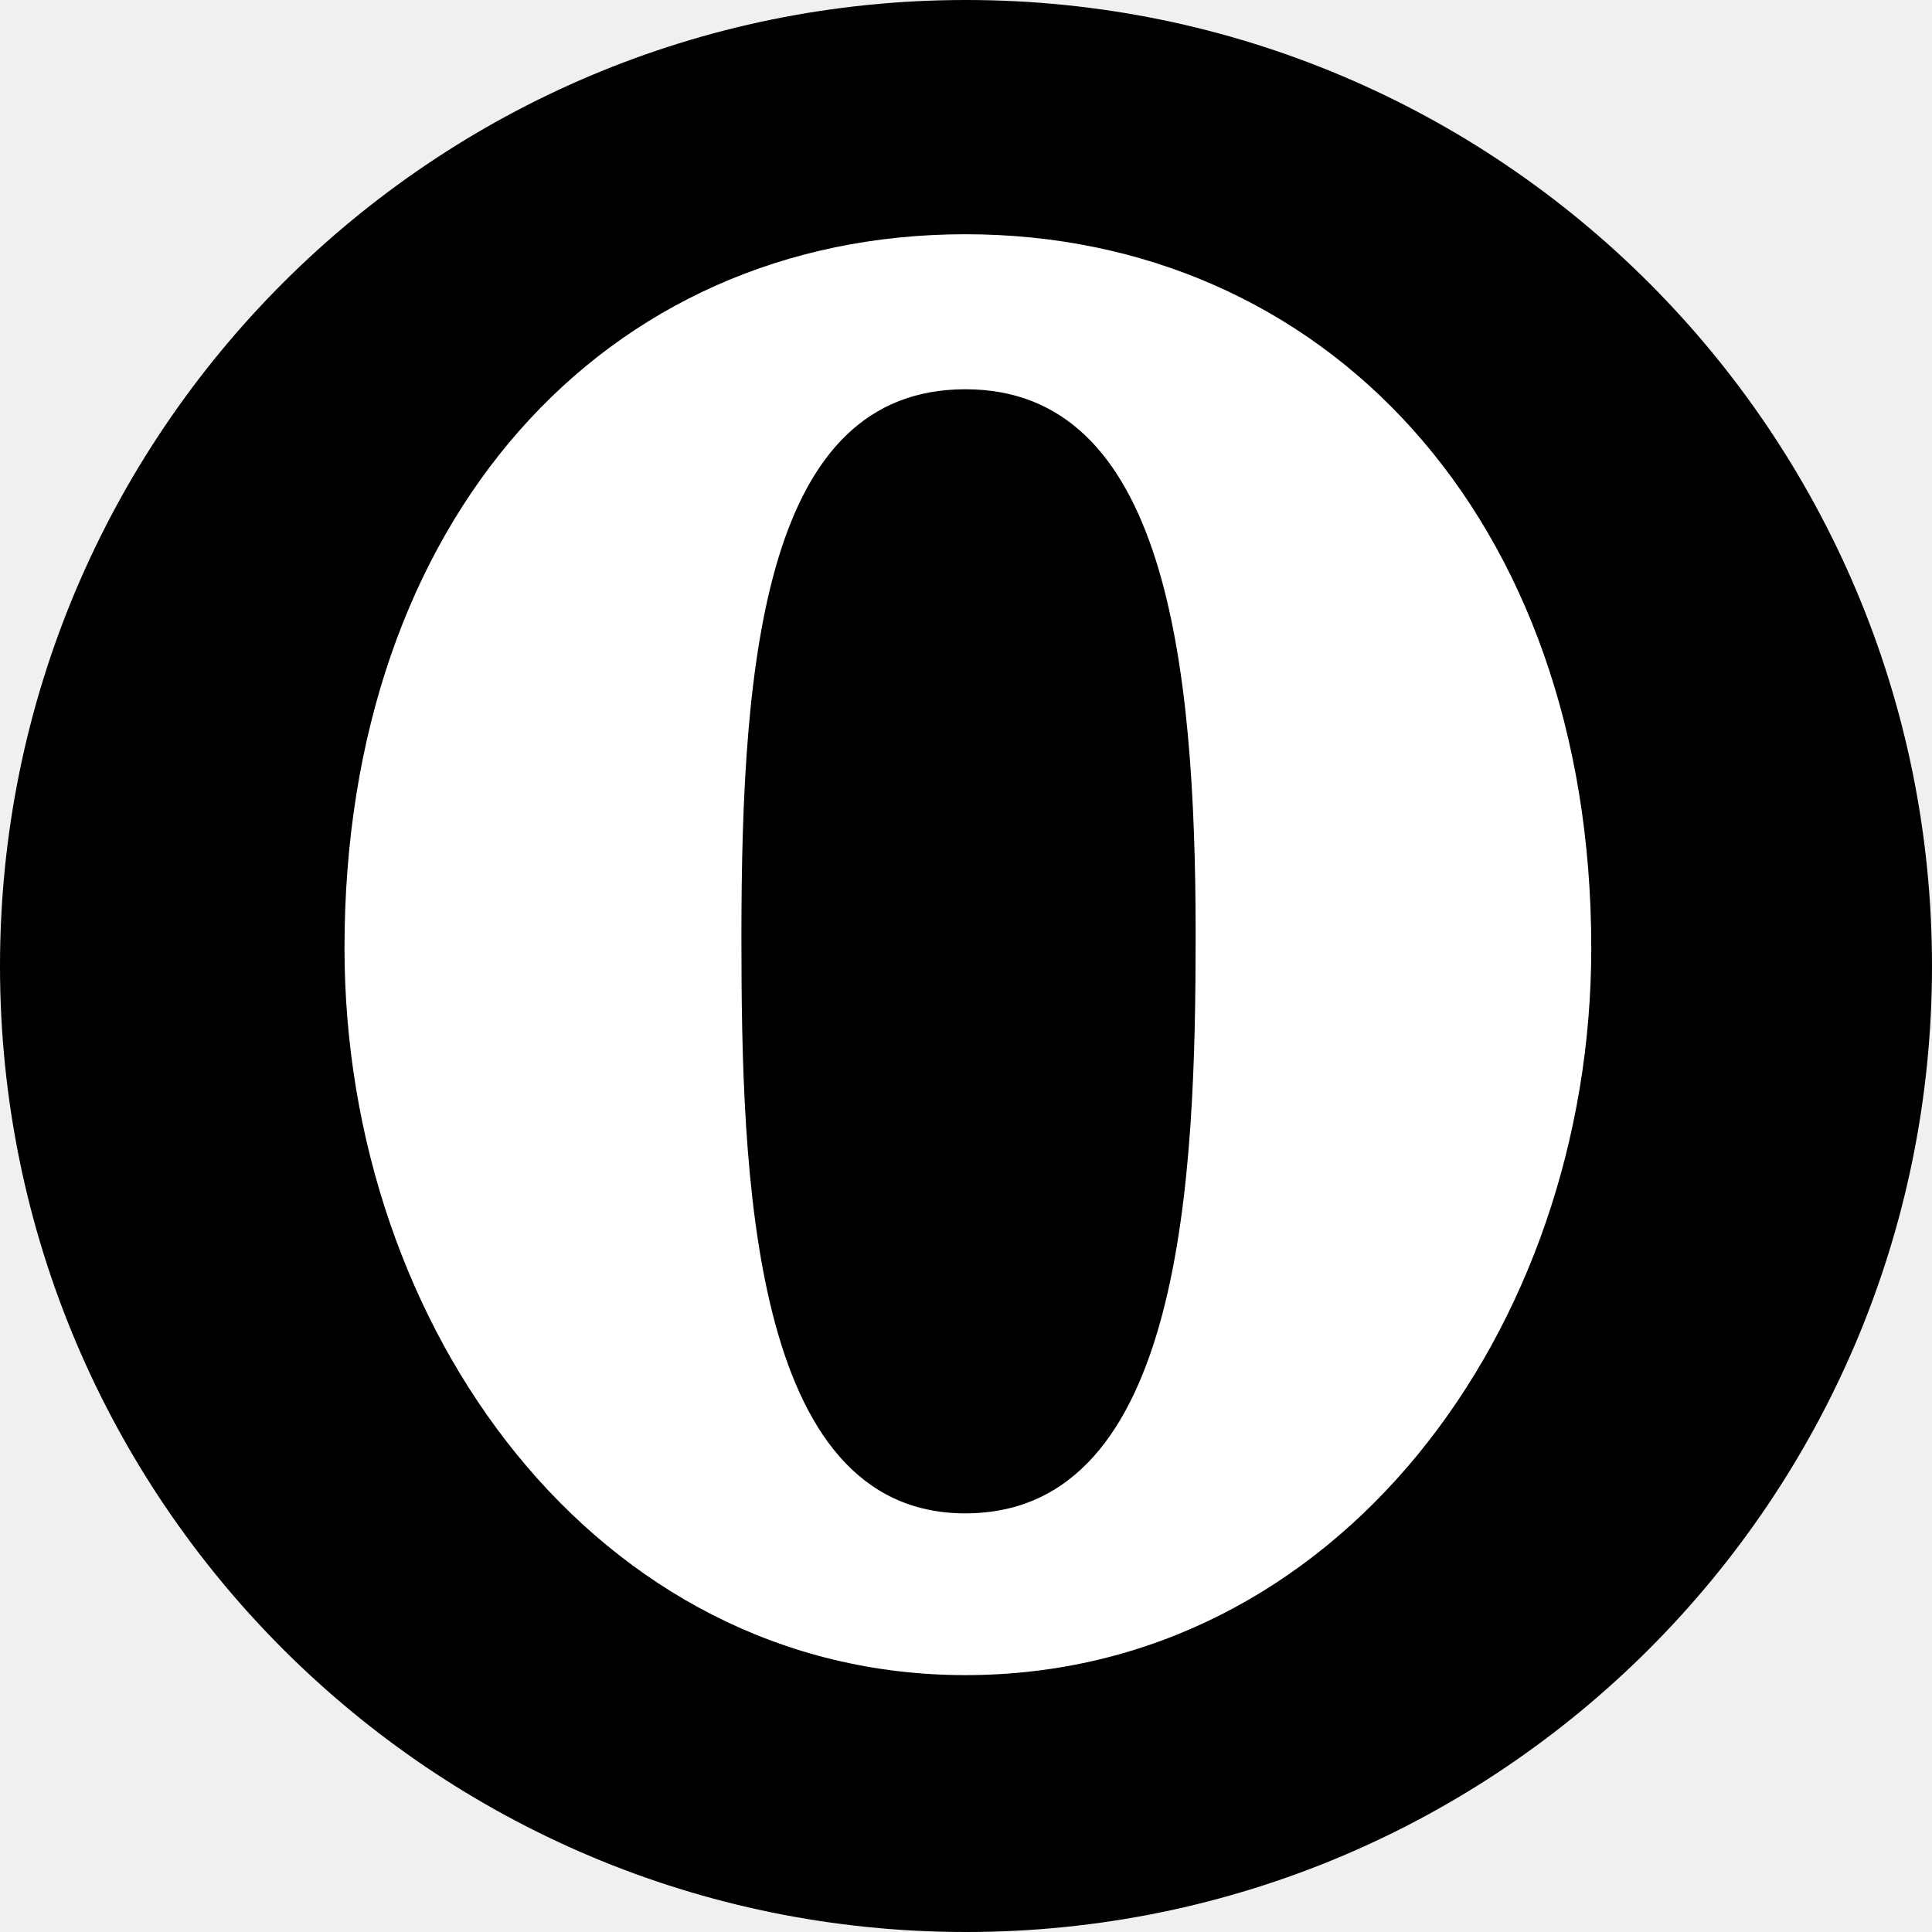
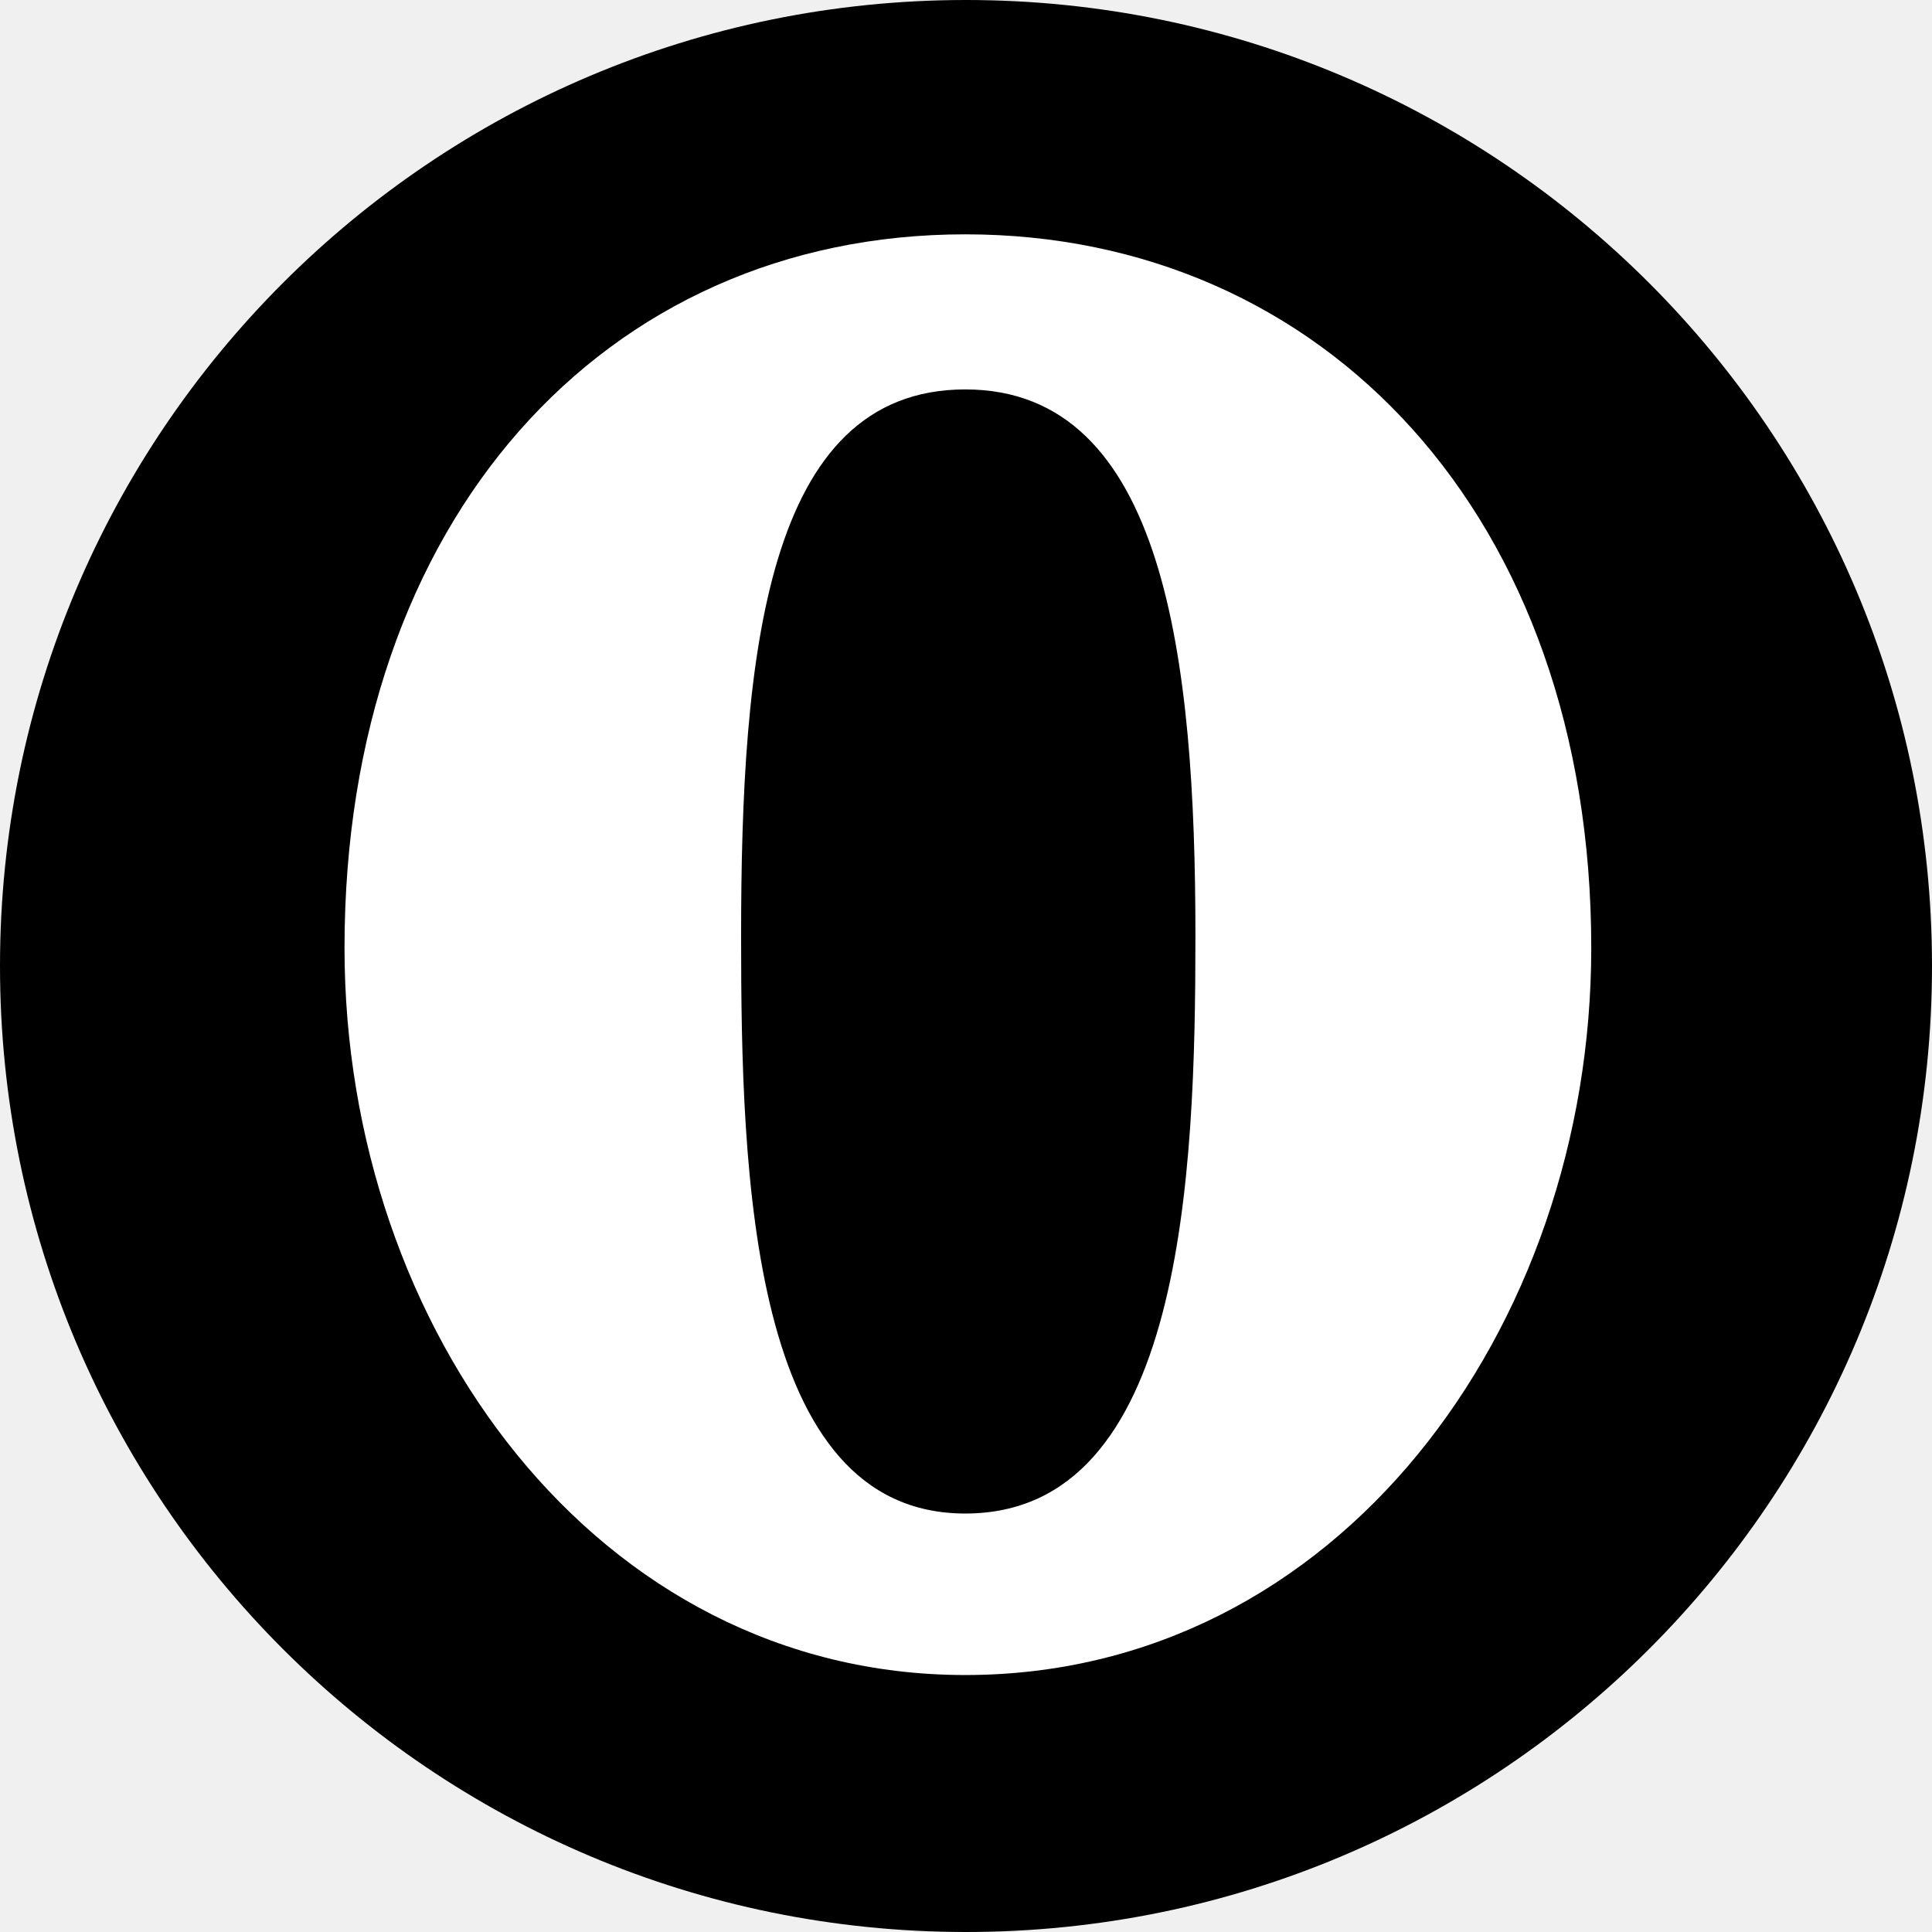
- <svg xmlns="http://www.w3.org/2000/svg" id="opera-icon" class="custom-icon" version="1.1" viewBox="0 0 512 512" width="512" height="512">
-   <defs id="defs9" />
-   <circle style="opacity:1;fill:#000000;fill-opacity:1.0" class="outer-shape" cx="256" cy="256" id="circle3" r="256" />
-   <path class="inner-shape" style="opacity:1;fill:#ffffff" d="M 255.831,62.076 C 160.095,62.076 91.296,137.735 91.296,251.221 91.296,352.208 158.206,443.924 255.845,443.924 354.44,443.924 421.704,352.235 421.704,251.221 421.704,136.83 350.708,62.076 255.831,62.076 Z m 61.026,185.907 c -0.025,63.15 -3.112,153.068 -61.015,153.068 l 0,0.007 c -57.083,0 -59.358,-89.967 -59.358,-153.003 0,-73.975 6.354,-144.896 59.358,-144.896 53.004,0 61.015,71.814 61.015,144.82 z" id="path5" />
+ <svg xmlns="http://www.w3.org/2000/svg" width="512" height="512" class="custom-icon">
+   <rect fill="none" height="402" width="582" y="-1" x="-1" />
+   <circle fill="#000000" r="256" cy="256" cx="256" class="outer-shape" />
+   <path fill="#ffffff" d="m255.8 62.1c-95.7 0-164.5 75.7-164.5 189.1 0 101 66.9 192.7 164.5 192.7 98.6 0 165.9-91.7 165.9-192.7 0-114.4-71-189.1-165.9-189.1zm61 185.9c0 63.2-3.1 153.1-61 153.1l0 0c-57.1 0-59.4-90-59.4-153 0-74 6.4-144.9 59.4-144.9 53 0 61 71.8 61 144.8l0 0z" class="inner-shape" />
</svg>
